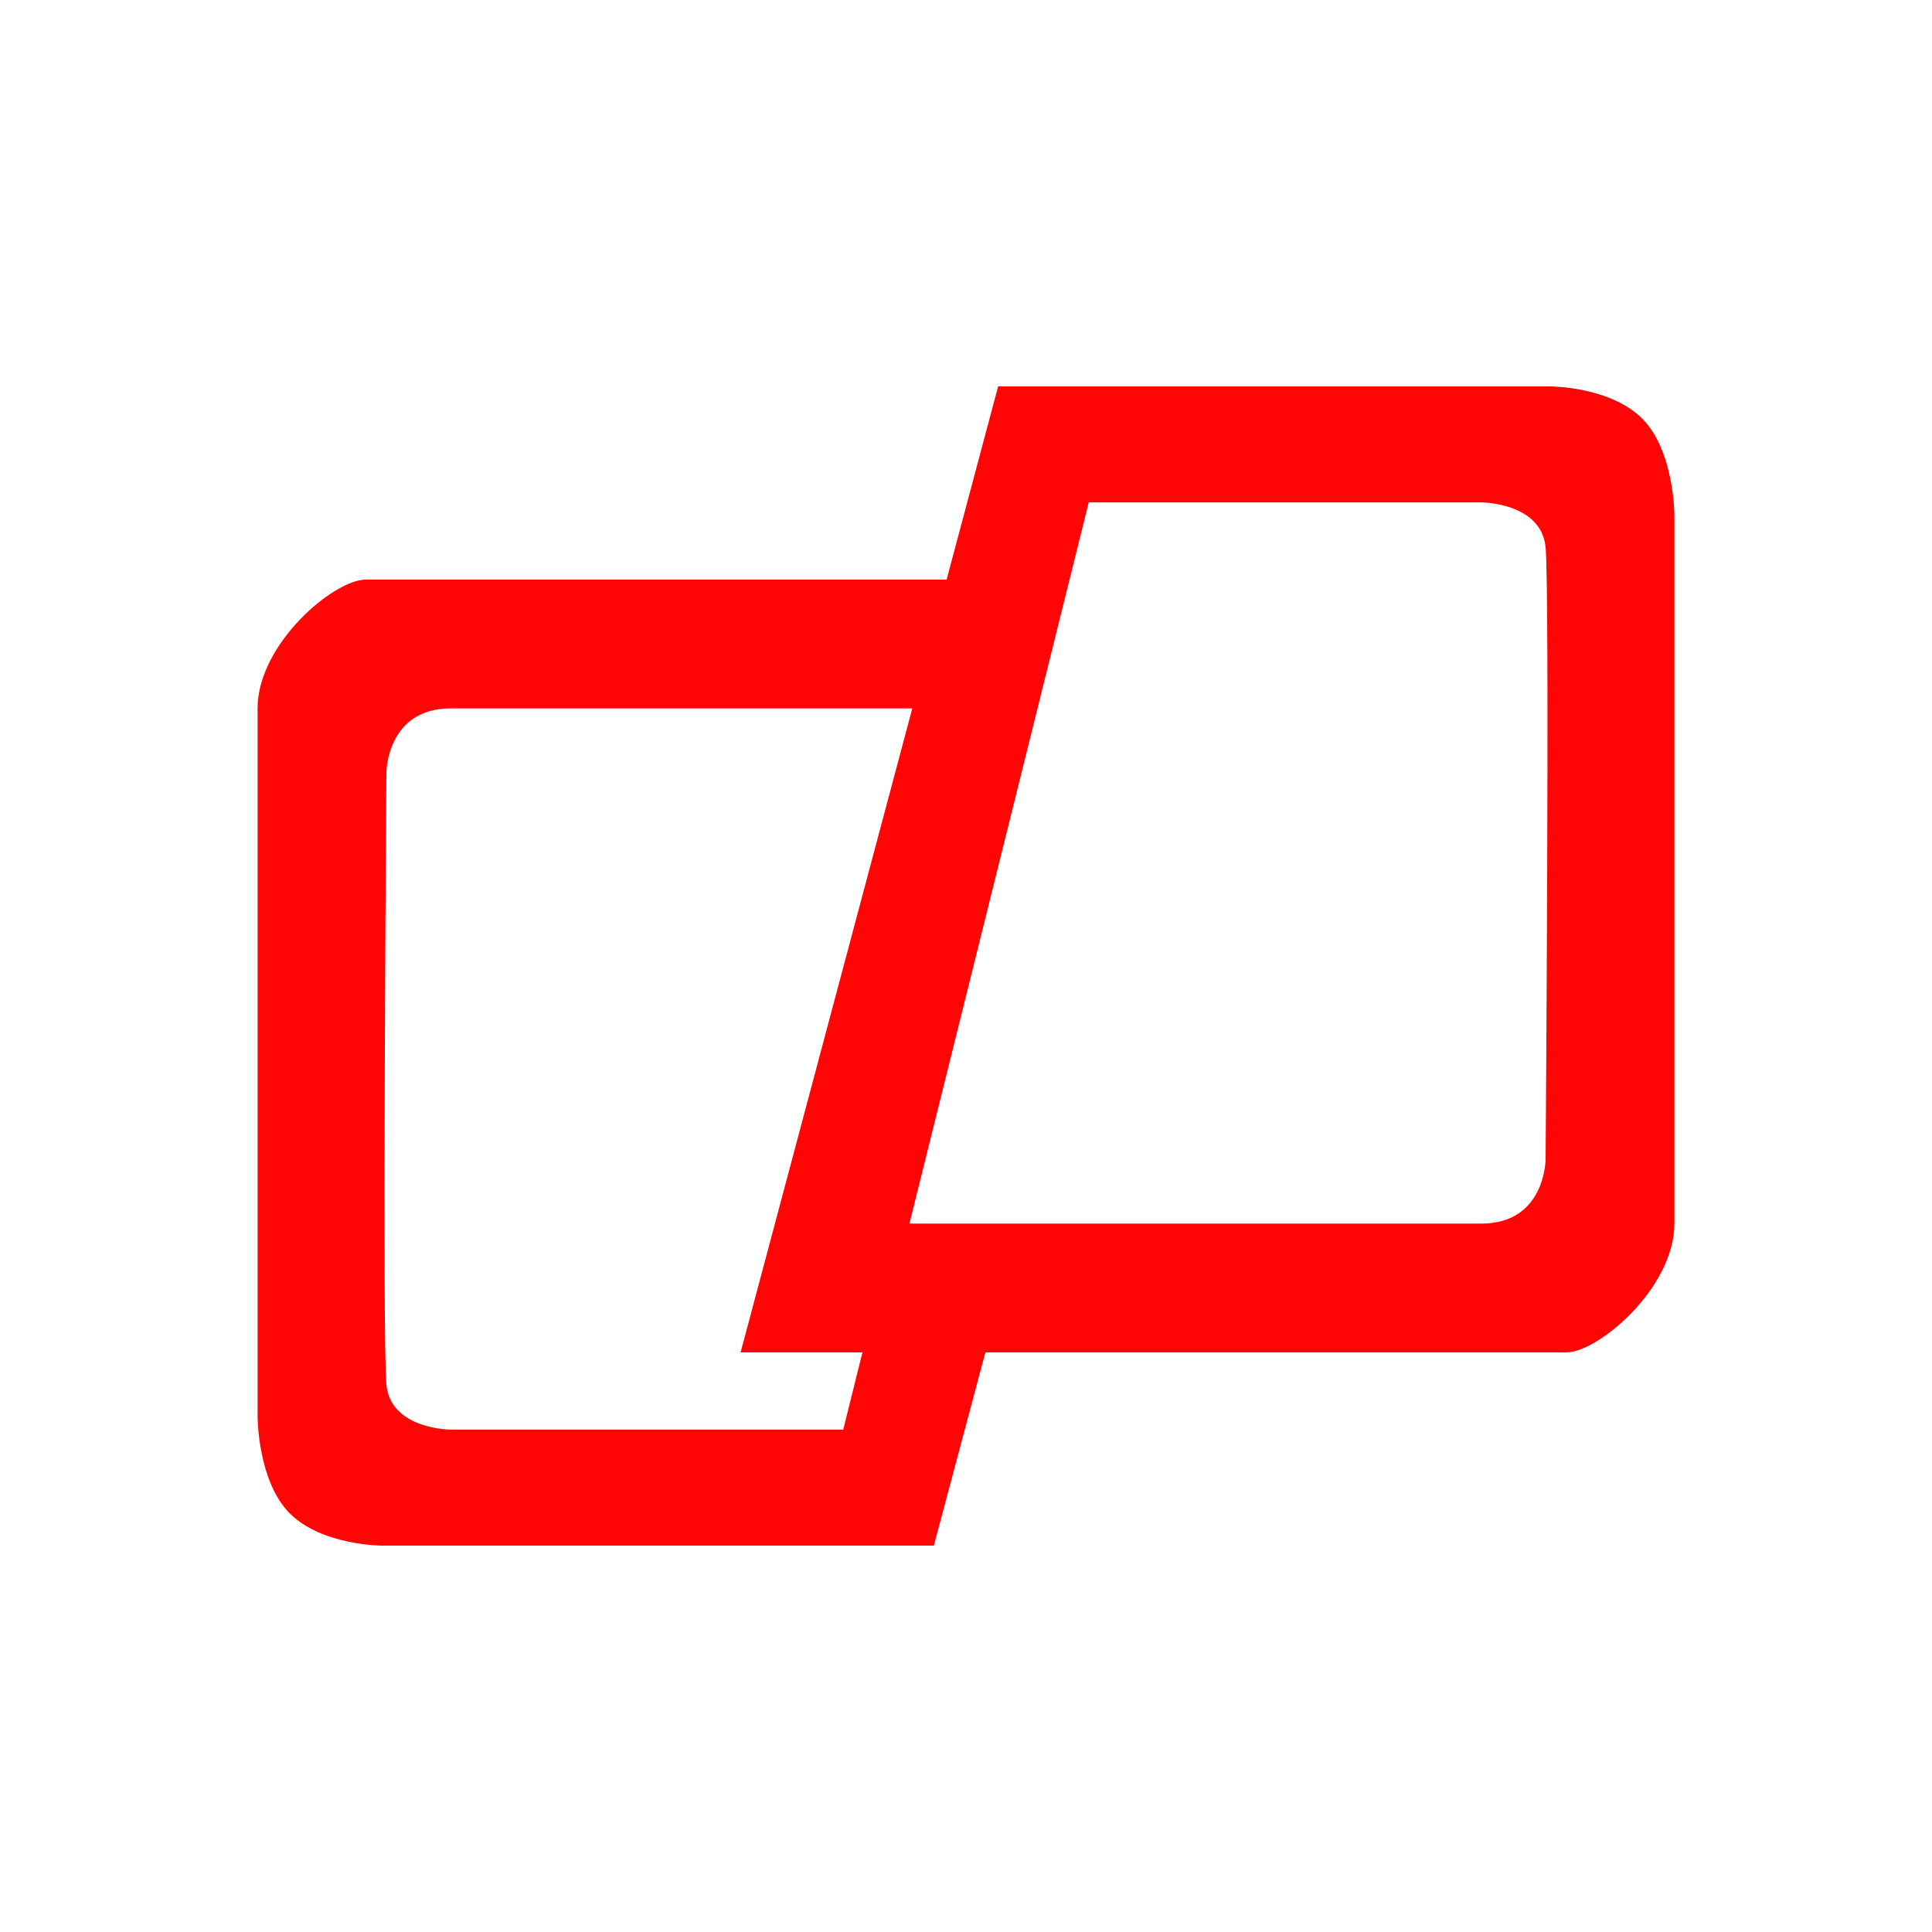
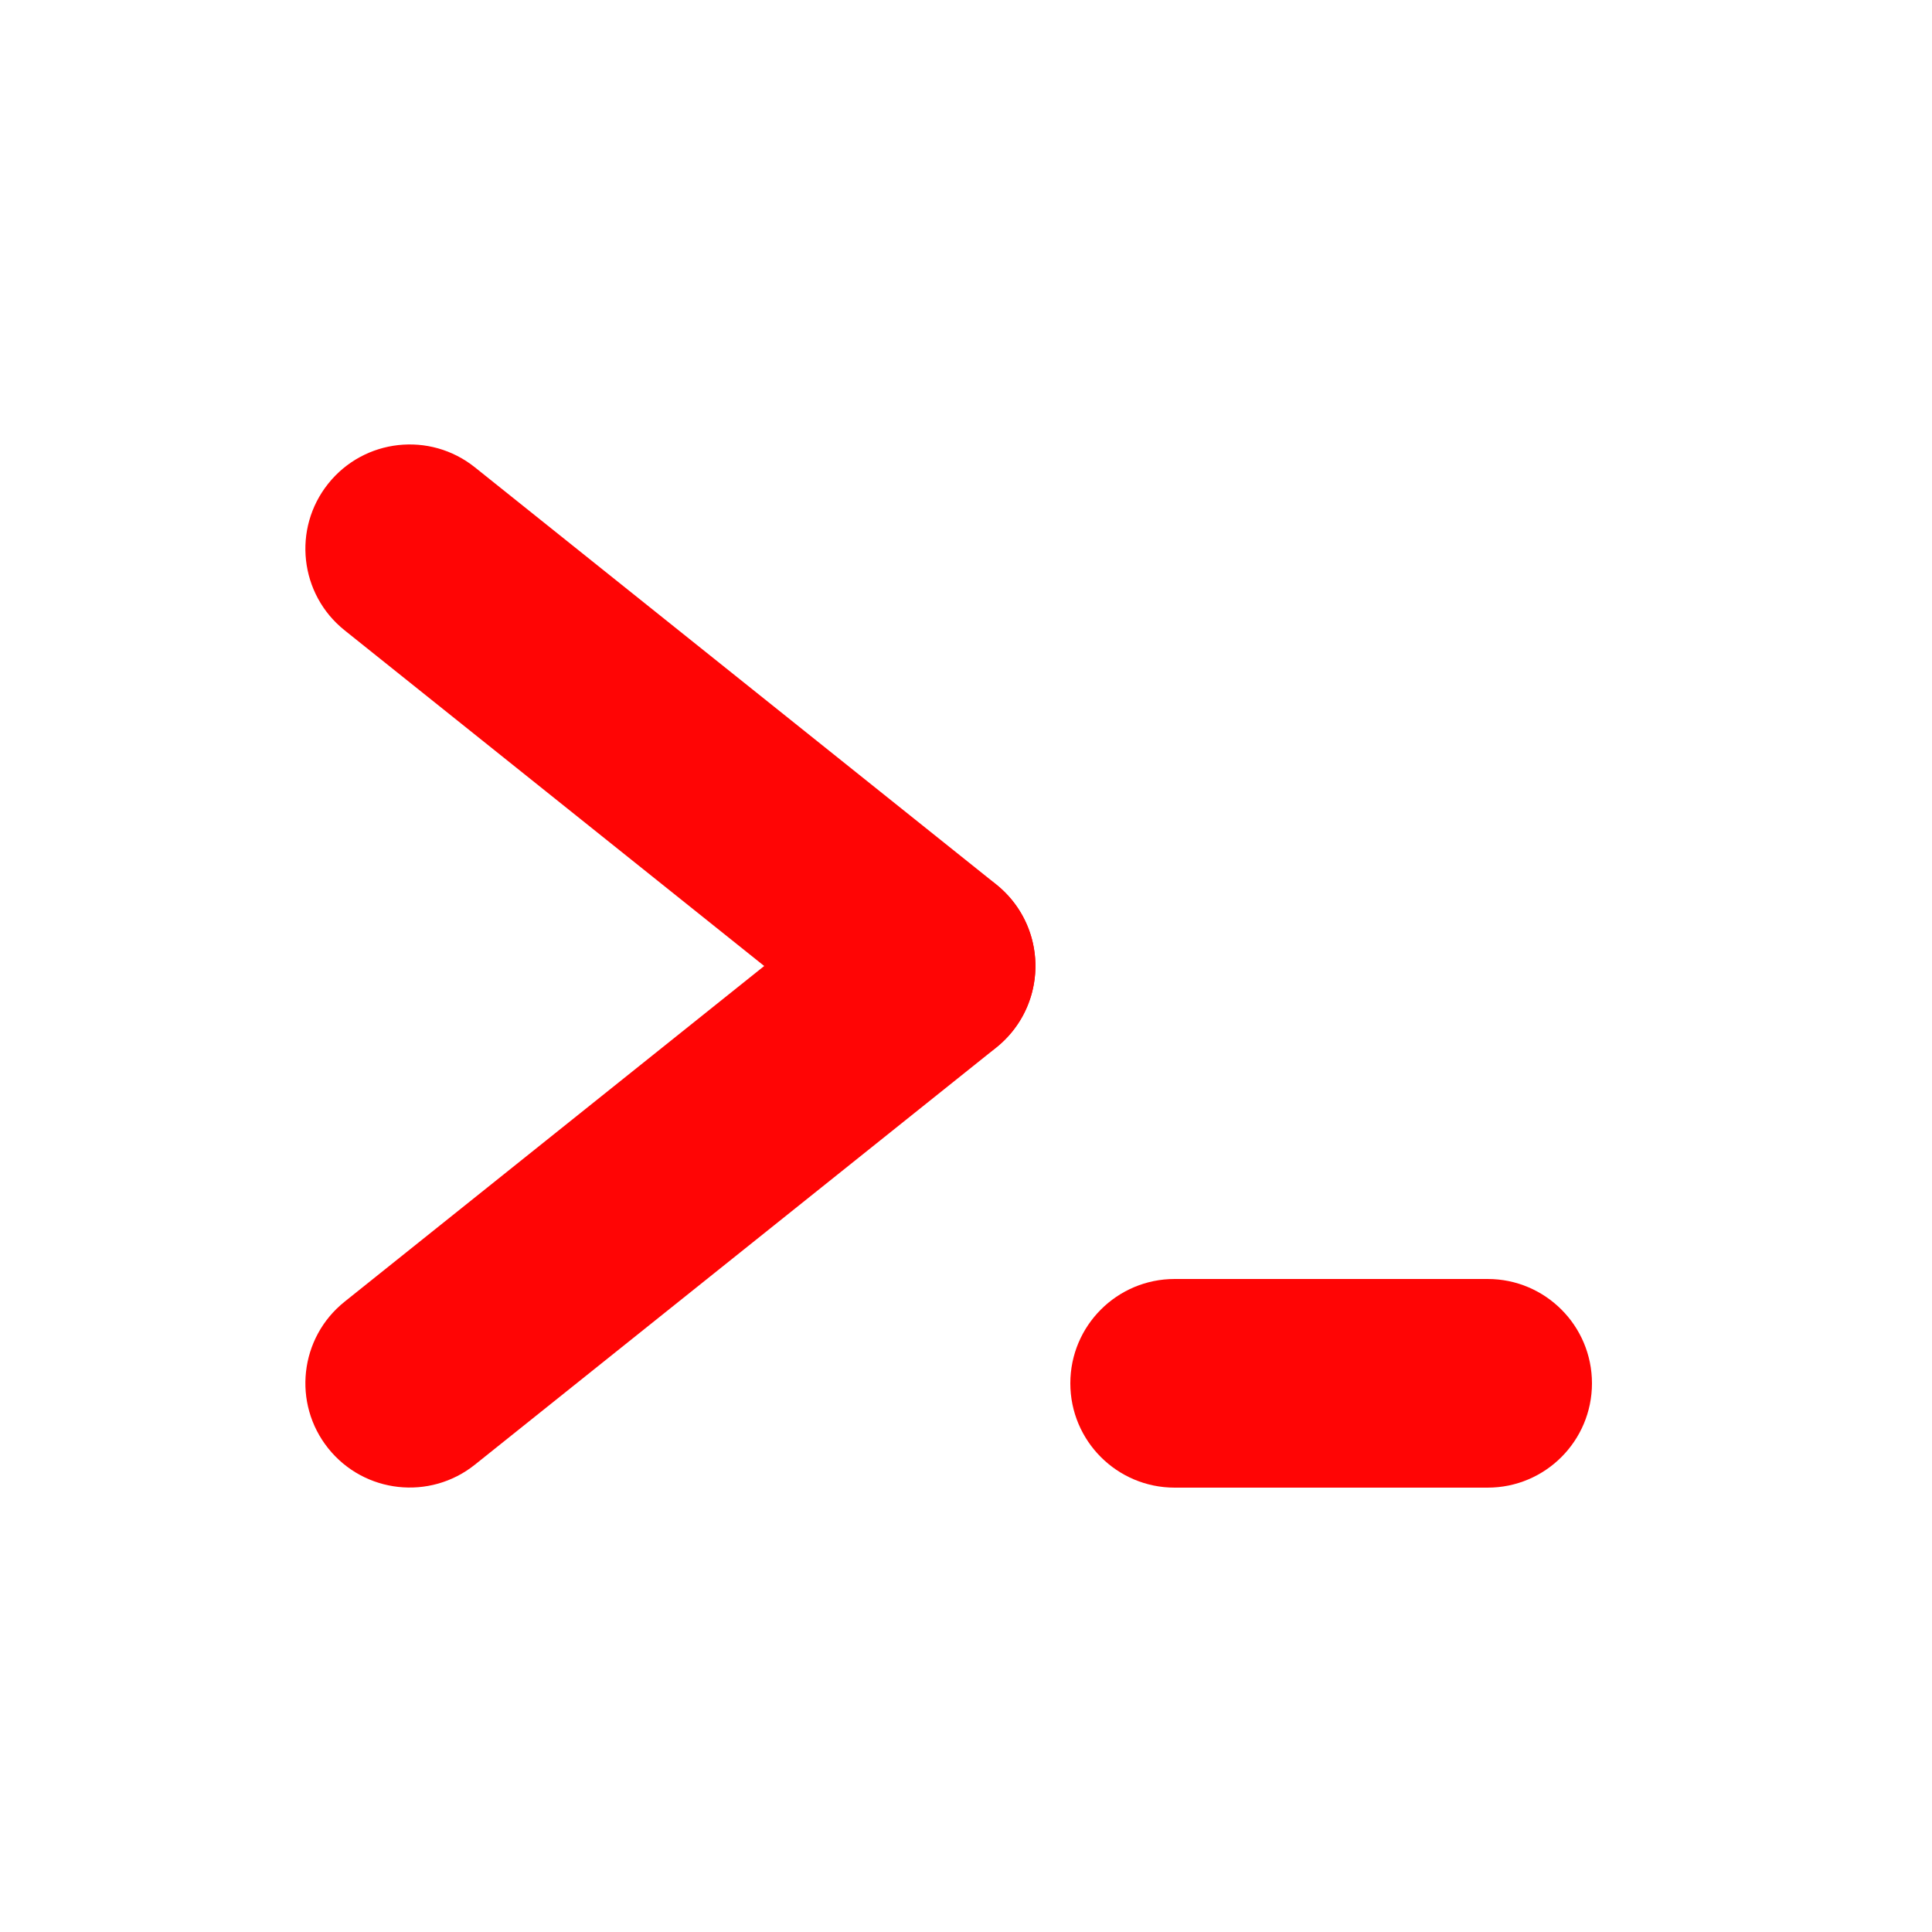
<svg xmlns="http://www.w3.org/2000/svg" width="30" height="30" viewBox="0 0 30 30" fill="none">
-   <path fill-rule="evenodd" clip-rule="evenodd" d="M4 11C4 10 5.183 9 5.68 9H12.09H15.295L14 19L15.501 20.25L14.501 24H5.929C5.929 24 5 24 4.5 23.5C4 23 4 22 4 22V11ZM15.878 11C15.878 11 8 11 7 11C6 11 6 12 6 12C6 12 5.934 20.801 6 21.5C6.066 22.199 7 22.199 7 22.199H13.094L15.878 11Z" fill="#FF0505" />
-   <path fill-rule="evenodd" clip-rule="evenodd" d="M26 19C26 20 24.817 21 24.32 21H11.5L15.499 6H24.071C24.071 6 25 6 25.5 6.5C26 7 26 8 26 8V19ZM14.122 19C14.122 19 22 19 23 19C24 19 24 18 24 18C24 18 24.066 9.199 24 8.5C23.934 7.801 23 7.801 23 7.801H16.906L14.122 19Z" fill="#FF0505" />
+   <g transform="translate(1.500 1.500) scale(0.27)" fill="#FF0505">
+     <rect x="7.8" y="32" width="50.4" height="12" rx="6" transform="rotate(38.66 33 38)" />
+     <rect x="7.8" y="56" width="50.4" height="12" rx="6" transform="rotate(-38.66 33 62)" />
+     <rect x="56" y="68" width="30" height="12" rx="6" />
+   </g>
</svg>
